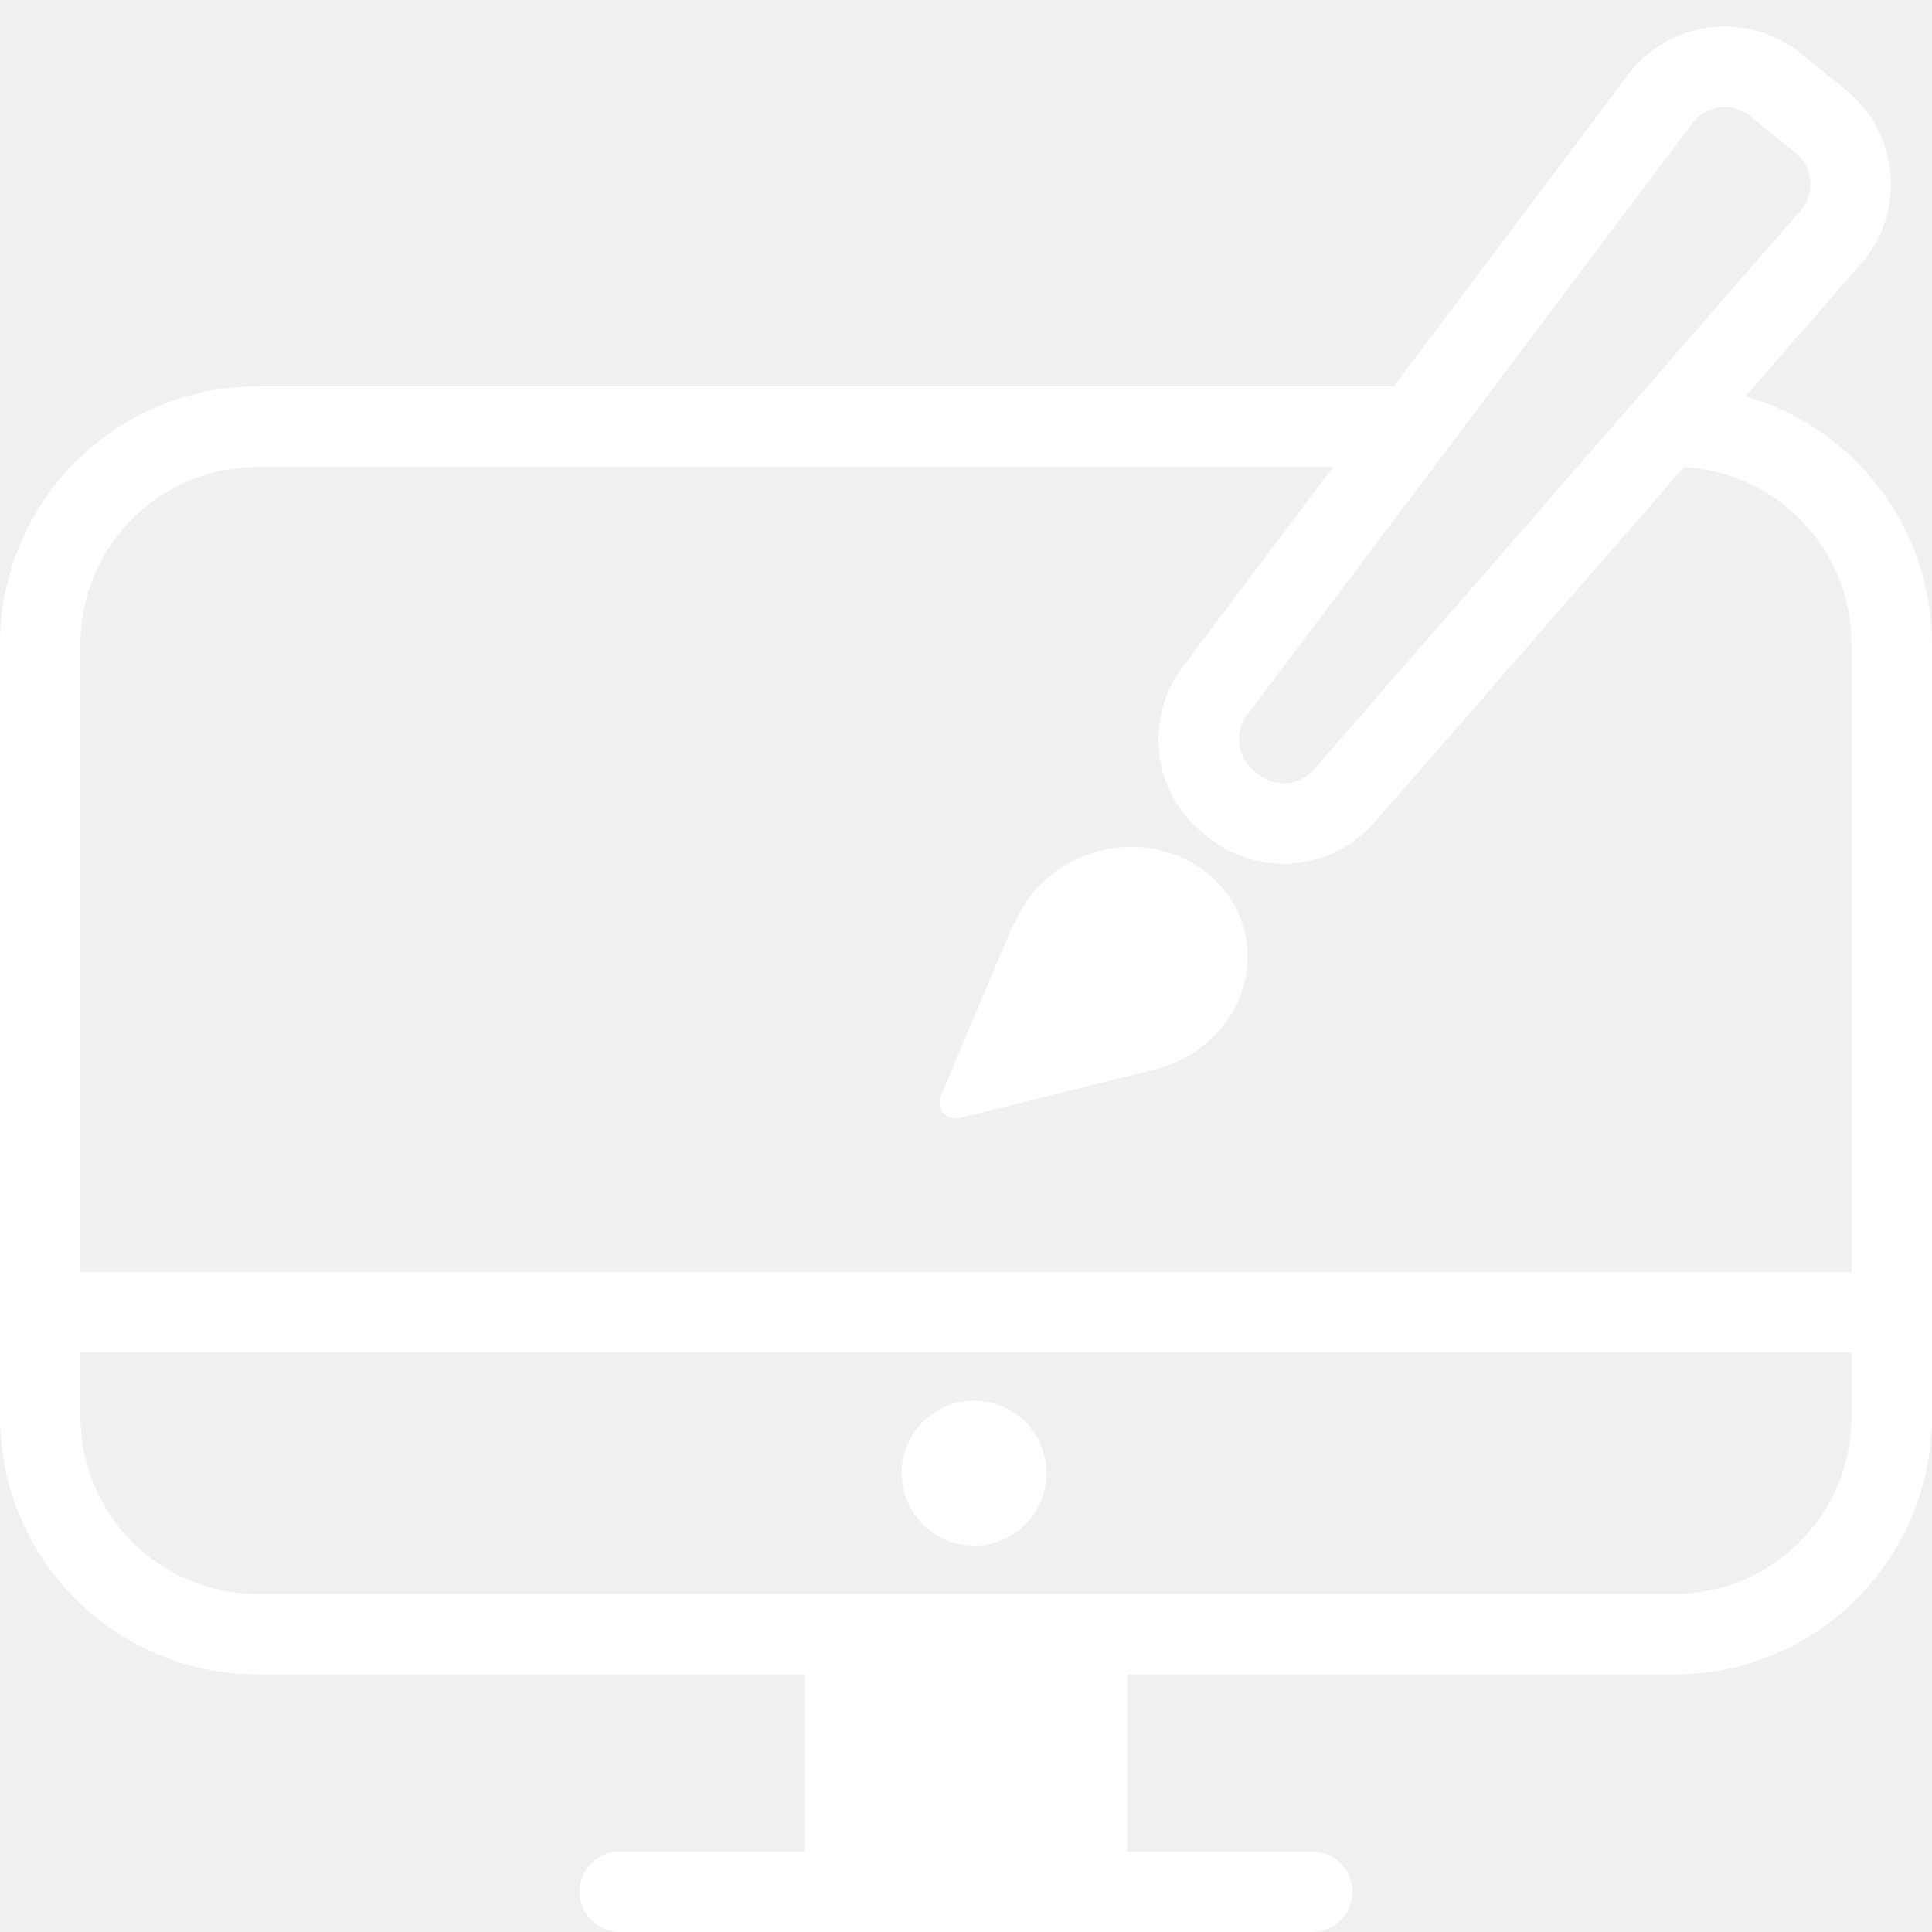
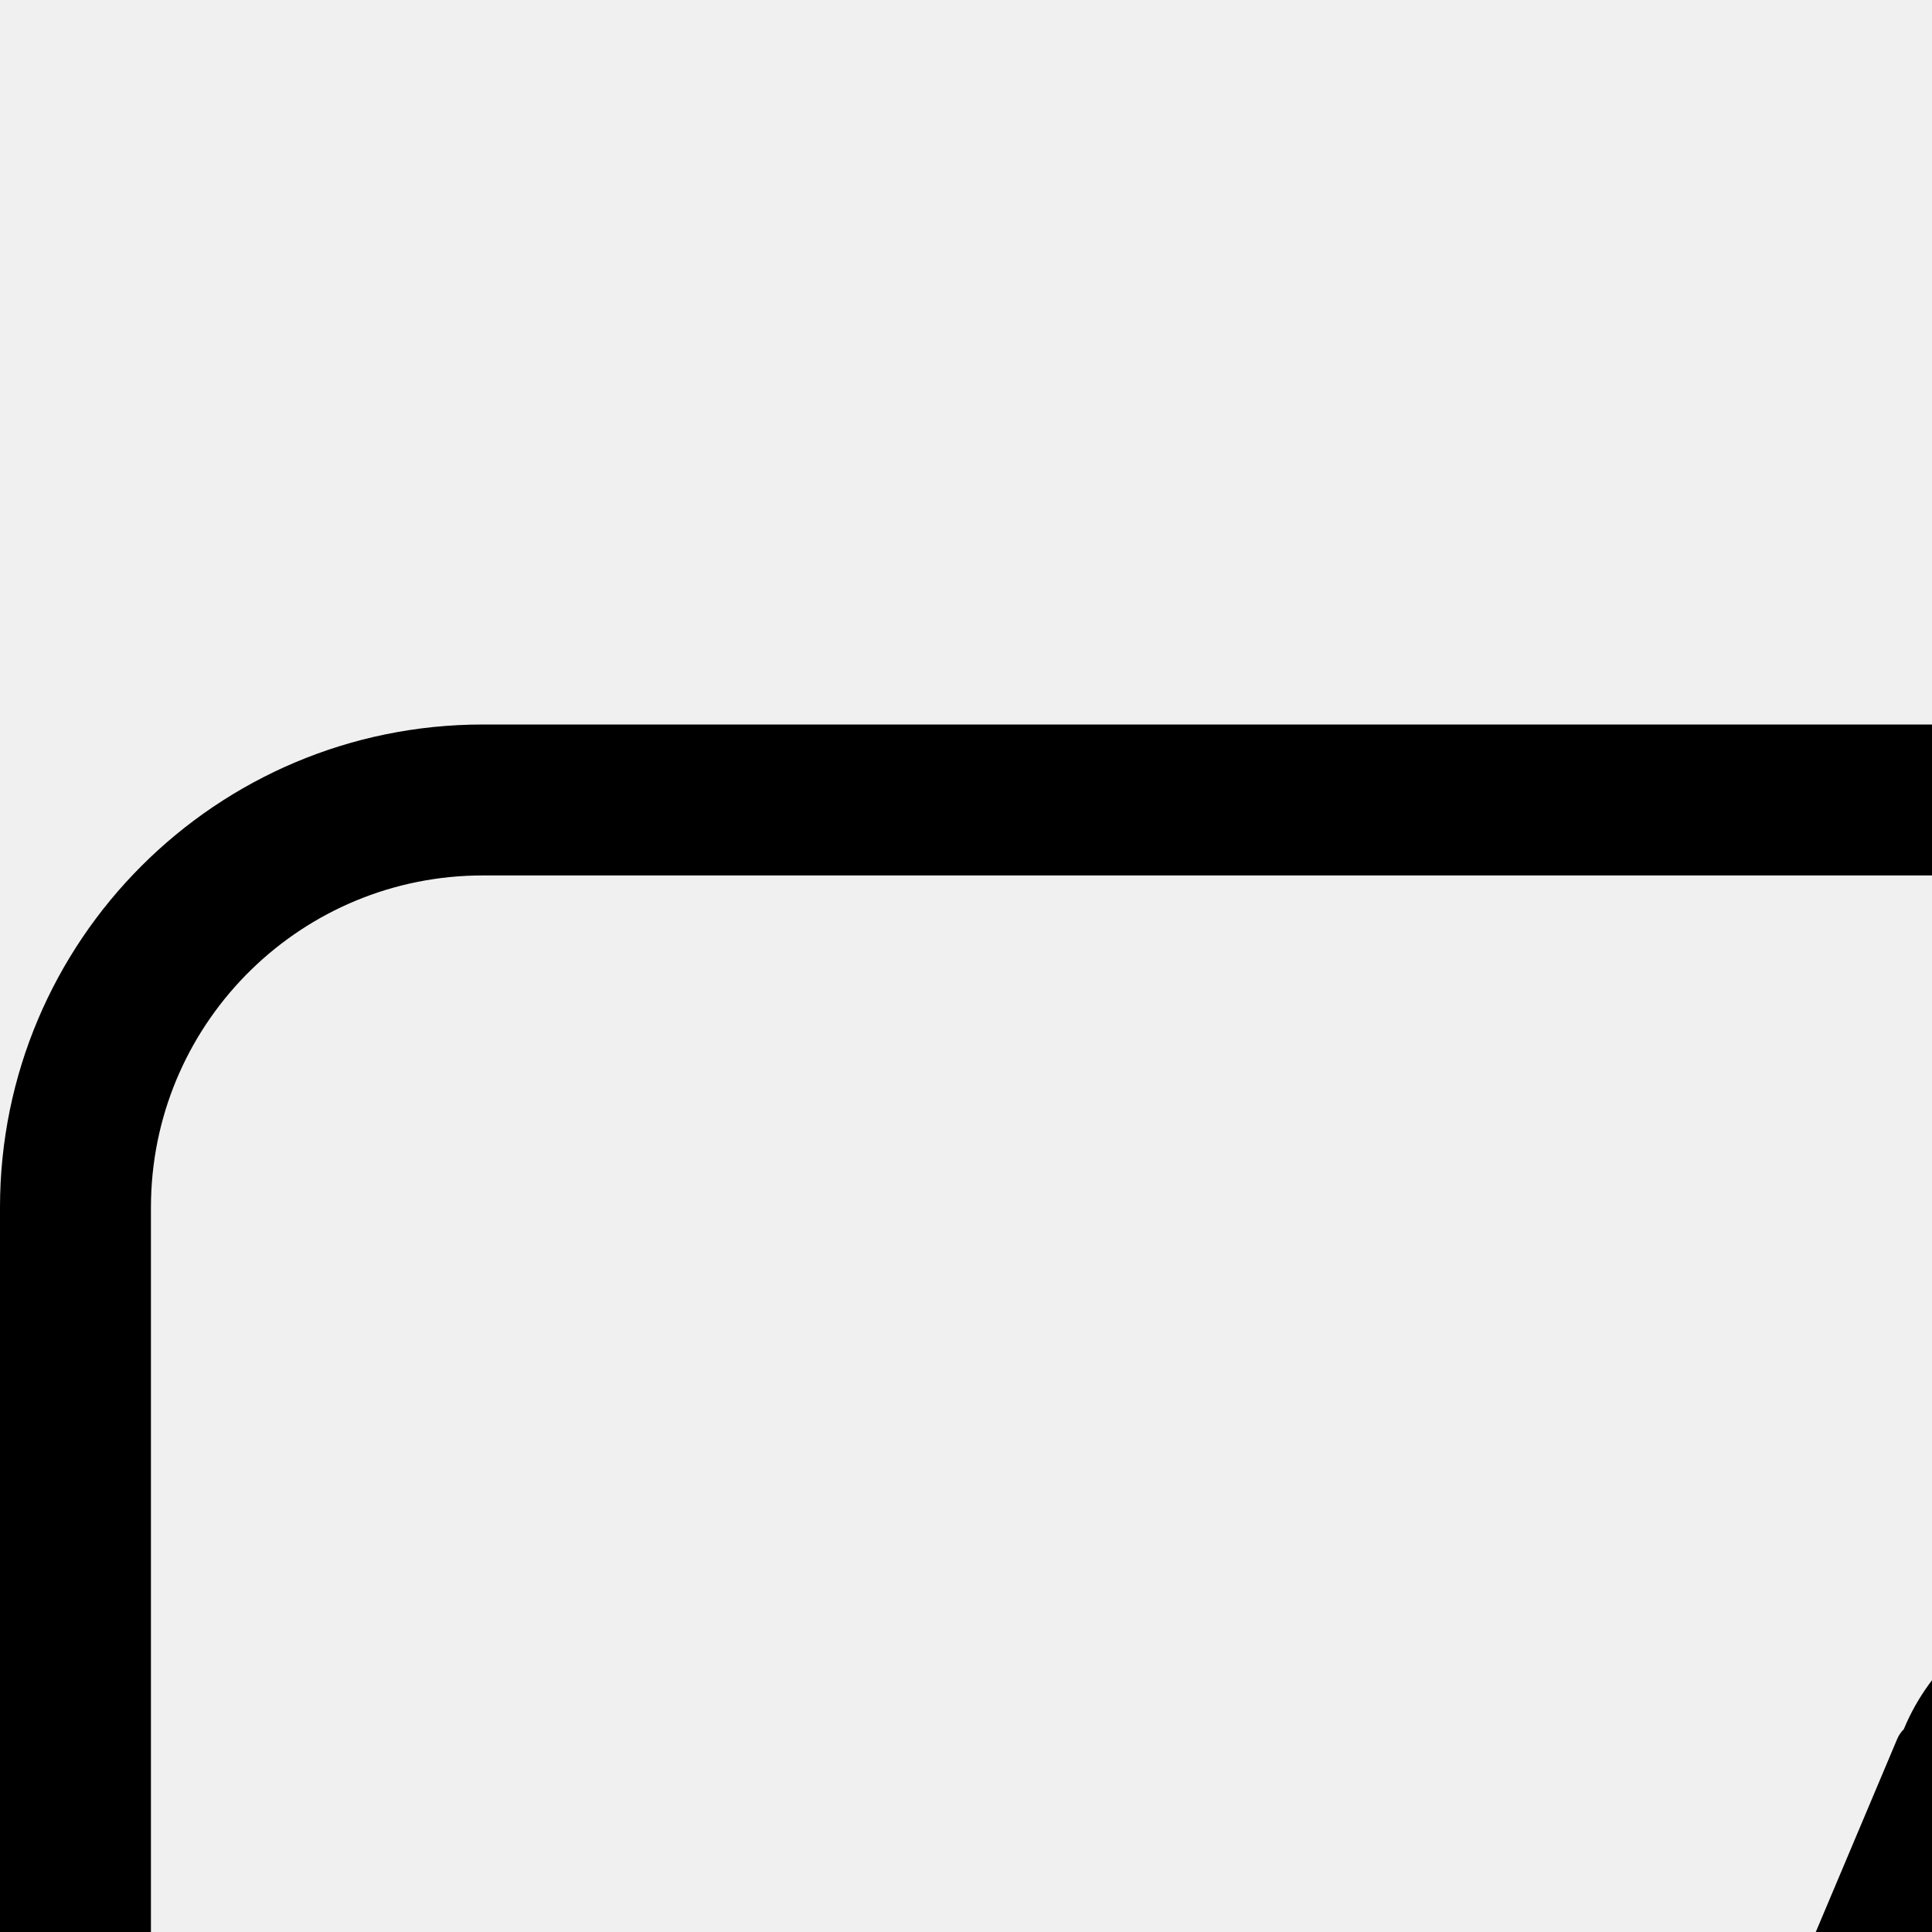
- <svg xmlns="http://www.w3.org/2000/svg" width="120px" height="120px" viewBox="0 0 120 120" version="1.1">
-   <g id="icon-web-design" stroke="none" stroke-width="1" fill="none" fill-rule="evenodd">
-     <path d="M111.633,3.153 L111.739,3.235 L111.739,3.235 L111.844,3.318 L114.67,5.607 C117.821,8.158 118.363,12.736 115.941,15.948 L115.779,16.155 L115.607,16.36 L108.417,24.617 C115.105,26.534 120,32.696 120,40 L120,88 C120,96.837 112.837,104 104,104 L70,104 L70,115 L81.5,115 C82.881,115 84,116.119 84,117.5 C84,118.881 82.881,120 81.5,120 L38.5,120 C37.119,120 36,118.881 36,117.5 C36,116.119 37.119,115 38.5,115 L50,115 L50,104 L16,104 C7.163,104 0,96.837 0,88 L0,40 C0,31.163 7.163,24 16,24 L86.564,23.999 L101.131,4.638 C103.621,1.328 108.323,0.663 111.633,3.153 Z M115,84 L5,84 L5,88 C5,93.979 9.77,98.843 15.712,98.996 L16,99 L104,99 C109.979,99 114.843,94.23 114.996,88.288 L115,88 L115,84 Z M60.5,87 C62.985,87 65,89.015 65,91.5 C65,93.985 62.985,96 60.5,96 C58.015,96 56,93.985 56,91.5 C56,89.015 58.015,87 60.5,87 Z M82.802,28.999 L16,29 C10.021,29 5.157,33.77 5.004,39.712 L5,40 L5,79 L115,79 L115,40 C115,34.122 110.39,29.321 104.588,29.015 L85.381,51.075 C82.788,54.053 78.346,54.501 75.216,52.144 L75.005,51.979 L74.732,51.758 C71.662,49.272 71.057,44.845 73.305,41.633 L73.459,41.42 L82.802,28.999 Z M77.3,57.819 C78.198,61.421 75.93,65.116 72.192,66.292 L72.202,66.305 L59.588,69.45 C59.052,69.584 58.509,69.258 58.376,68.722 C58.323,68.512 58.341,68.29 58.425,68.091 L62.848,57.604 C62.901,57.479 62.975,57.371 63.066,57.282 C63.934,55.177 65.841,53.462 68.33,52.842 C72.349,51.84 76.365,54.068 77.3,57.819 Z M105.239,7.505 L105.126,7.644 L77.454,44.426 C76.68,45.455 76.818,46.894 77.747,47.758 L77.879,47.872 L78.151,48.093 C79.152,48.903 80.594,48.817 81.491,47.919 L81.61,47.792 L111.865,13.043 L111.992,12.877 C112.713,11.859 112.569,10.461 111.659,9.61 L111.523,9.492 L108.627,7.149 C107.572,6.355 106.092,6.523 105.239,7.505 Z" id="Combined-Shape" fill="#FFFFFF" />
-   </g>
+ <svg xmlns="http://www.w3.org/2000/svg" focusable="false" class="icon icon-chat" viewBox="0 0 64 64">
+   <path d="M111.633 3.153l.106.082.105.083 2.826 2.289a7.5 7.5 0 011.27 10.34l-.161.208-.172.205-7.19 8.257C115.105 26.534 120 32.696 120 40v48c0 8.837-7.163 16-16 16H70v11h11.5a2.5 2.5 0 110 5h-43a2.5 2.5 0 110-5H50v-11H16c-8.837 0-16-7.163-16-16V40c0-8.837 7.163-16 16-16h70.564l14.567-19.362a7.5 7.5 0 0110.502-1.485zM115 84H5v4c0 5.979 4.77 10.843 10.712 10.996L16 99h88c5.979 0 10.843-4.77 10.996-10.712L115 88v-4zm-54.5 3a4.5 4.5 0 110 9 4.5 4.5 0 010-9zm22.302-58H16c-5.979 0-10.843 4.77-10.996 10.712L5 40v39h110V40c0-5.878-4.61-10.68-10.412-10.985L85.38 51.075a7.5 7.5 0 01-10.165 1.069l-.211-.165-.273-.221a7.5 7.5 0 01-1.427-10.125l.154-.213L82.802 29zM77.3 57.82c.898 3.6-1.37 7.296-5.108 8.472l.01.013-12.614 3.145a1 1 0 01-1.163-1.359l4.423-10.487a.997.997 0 01.218-.322c.868-2.105 2.775-3.82 5.264-4.44 4.019-1.002 8.035 1.226 8.97 4.977zM105.24 7.504l-.113.139-27.672 36.782a2.5 2.5 0 00.293 3.332l.132.114.272.221a2.5 2.5 0 003.34-.174l.12-.127 30.254-34.749.127-.166a2.5 2.5 0 00-.333-3.267l-.136-.118-2.896-2.343a2.5 2.5 0 00-3.388.356z" />
</svg>
